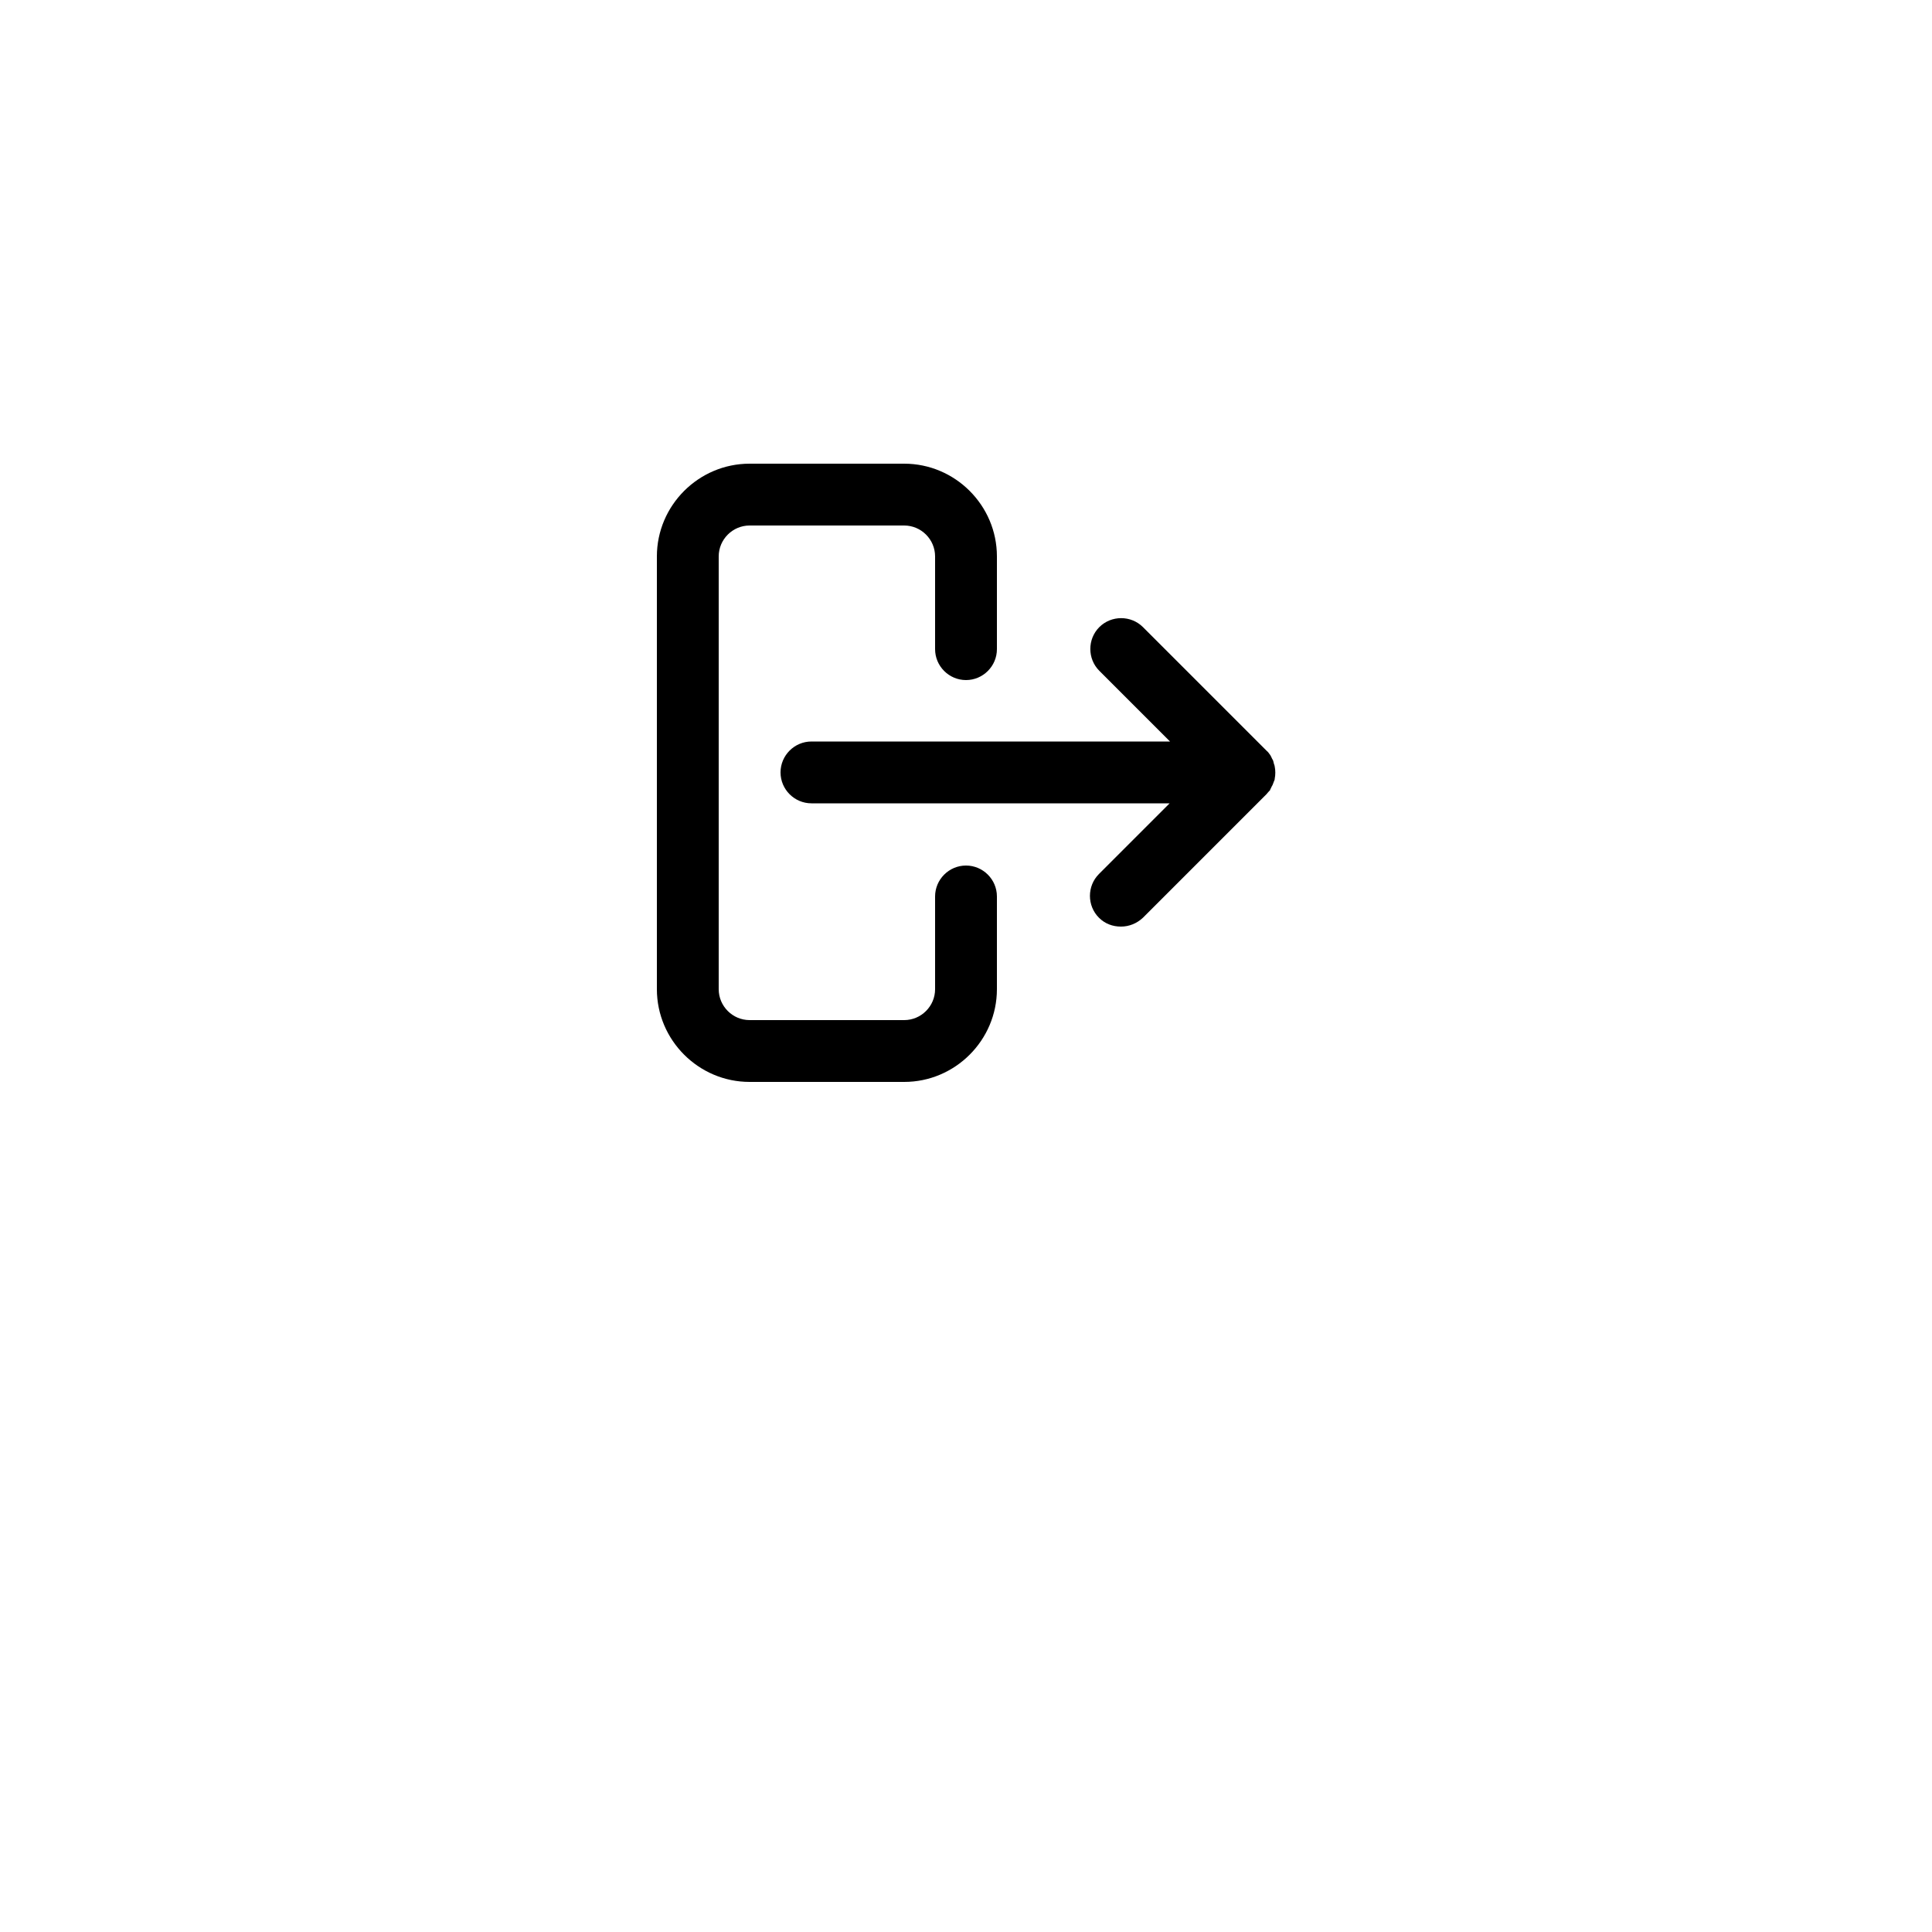
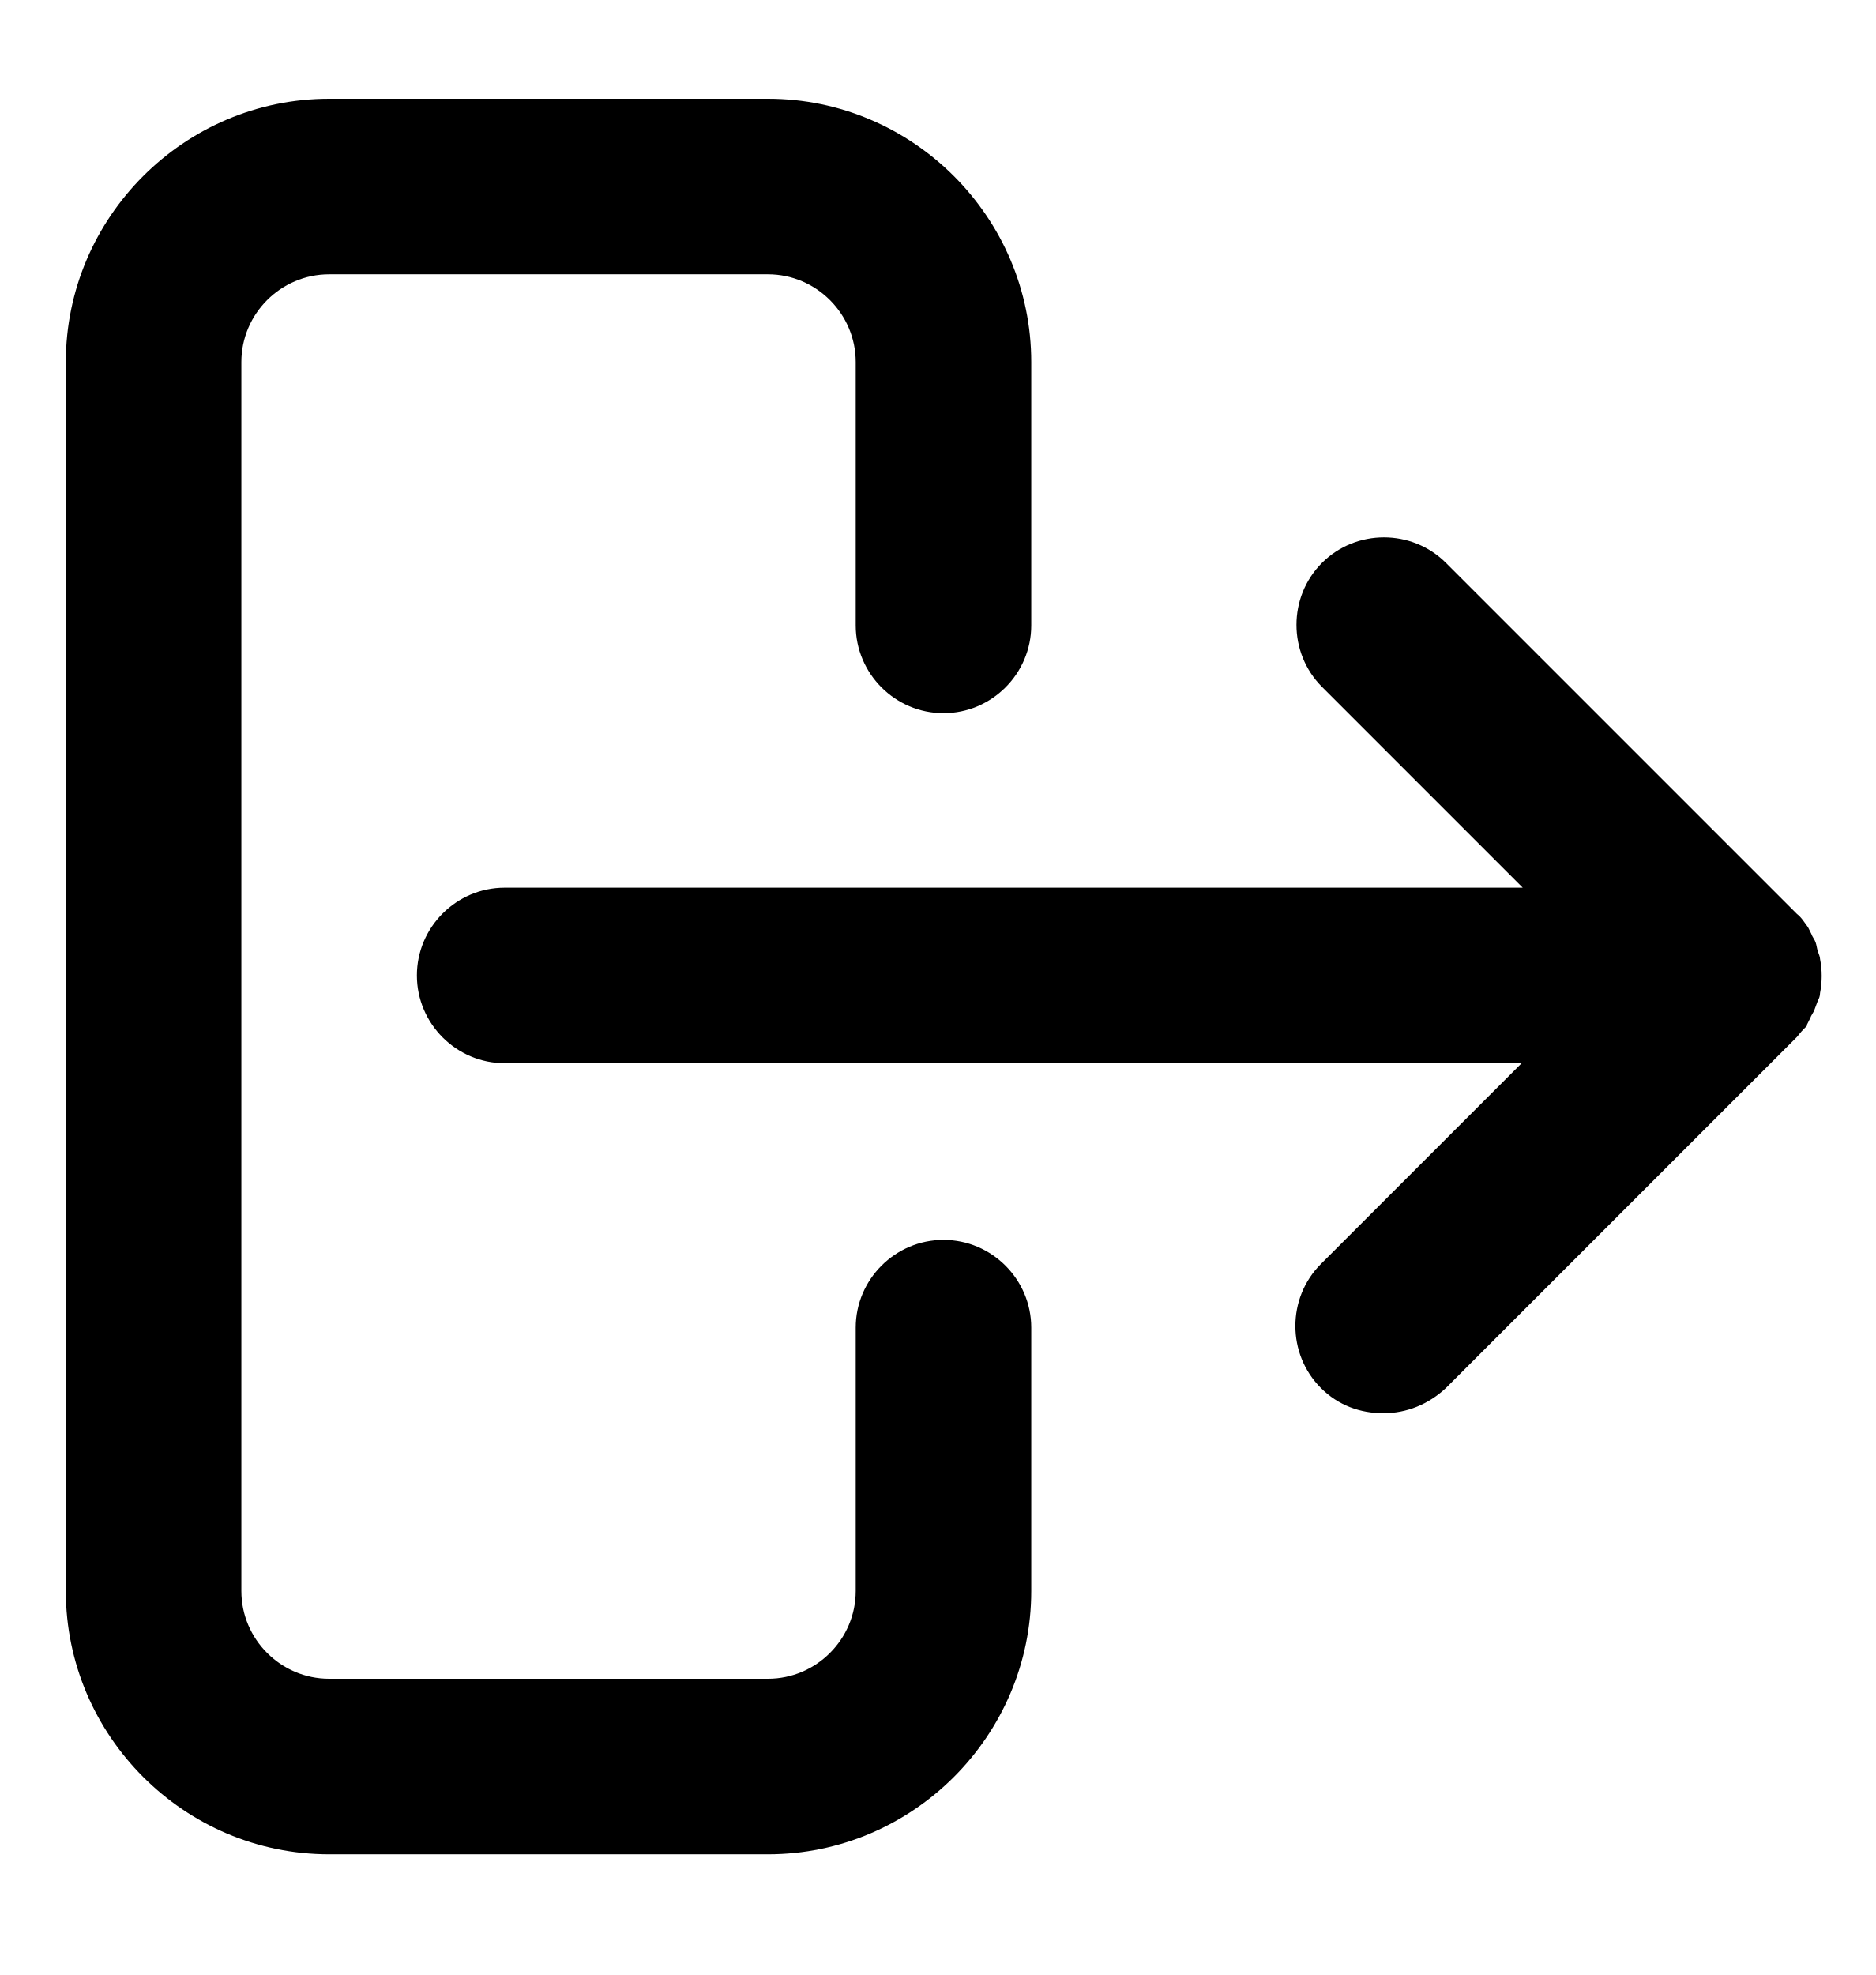
- <svg xmlns="http://www.w3.org/2000/svg" fill="#000000" version="1.1" id="Layer_1" viewBox="0 0 500 500" enable-background="new 0 0 500 500" xml:space="preserve">
-   <g id="SVGRepo_bgCarrier" stroke-width="0" />
-   <g id="SVGRepo_tracerCarrier" stroke-linecap="round" stroke-linejoin="round" />
+ <svg xmlns="http://www.w3.org/2000/svg" xml:space="preserve" viewBox="164 111 171 180" id="Layer_1" version="1.1" fill="#000000" style="max-height: 500px" width="171" height="180">
+   <g stroke-width="0" id="SVGRepo_bgCarrier" />
+   <g stroke-linejoin="round" stroke-linecap="round" id="SVGRepo_tracerCarrier" />
  <g id="SVGRepo_iconCarrier">
    <g>
      <path d="M250,224c-4.4,0-8,3.6-8,8v24c0,4.4-3.6,8-8,8h-40c-4.4,0-8-3.6-8-8V144c0-4.4,3.6-8,8-8h40c4.4,0,8,3.6,8,8v24 c0,4.4,3.6,8,8,8s8-3.6,8-8v-24c0-13.2-10.8-24-24-24h-40c-13.2,0-24,10.8-24,24v112c0,13.2,10.8,24,24,24h40c13.2,0,24-10.8,24-24 v-24C258,227.6,254.4,224,250,224z" />
      <path d="M328.4,204.8c0.1-0.1,0.2-0.2,0.3-0.3c0,0,0,0,0-0.1c0.1-0.2,0.2-0.4,0.3-0.6c0.1-0.3,0.3-0.5,0.4-0.8 c0.1-0.3,0.2-0.5,0.3-0.8c0.1-0.2,0.2-0.4,0.2-0.7c0.2-1,0.2-2.1,0-3.1c0,0,0,0,0,0c0-0.2-0.1-0.4-0.2-0.7 c-0.1-0.3-0.1-0.5-0.2-0.8c0,0,0,0,0,0c-0.1-0.3-0.3-0.5-0.4-0.8c-0.1-0.2-0.2-0.4-0.3-0.6c-0.3-0.4-0.6-0.9-1-1.2l-32-32 c-3.1-3.1-8.2-3.1-11.3,0c-3.1,3.1-3.1,8.2,0,11.3l18.3,18.3H210c-4.4,0-8,3.6-8,8s3.6,8,8,8h92.7l-18.3,18.3 c-3.1,3.1-3.1,8.2,0,11.3c1.6,1.6,3.6,2.3,5.7,2.3s4.1-0.8,5.7-2.3l32-32c0,0,0,0,0,0C327.9,205.4,328.1,205.1,328.4,204.8z" />
    </g>
  </g>
</svg>
